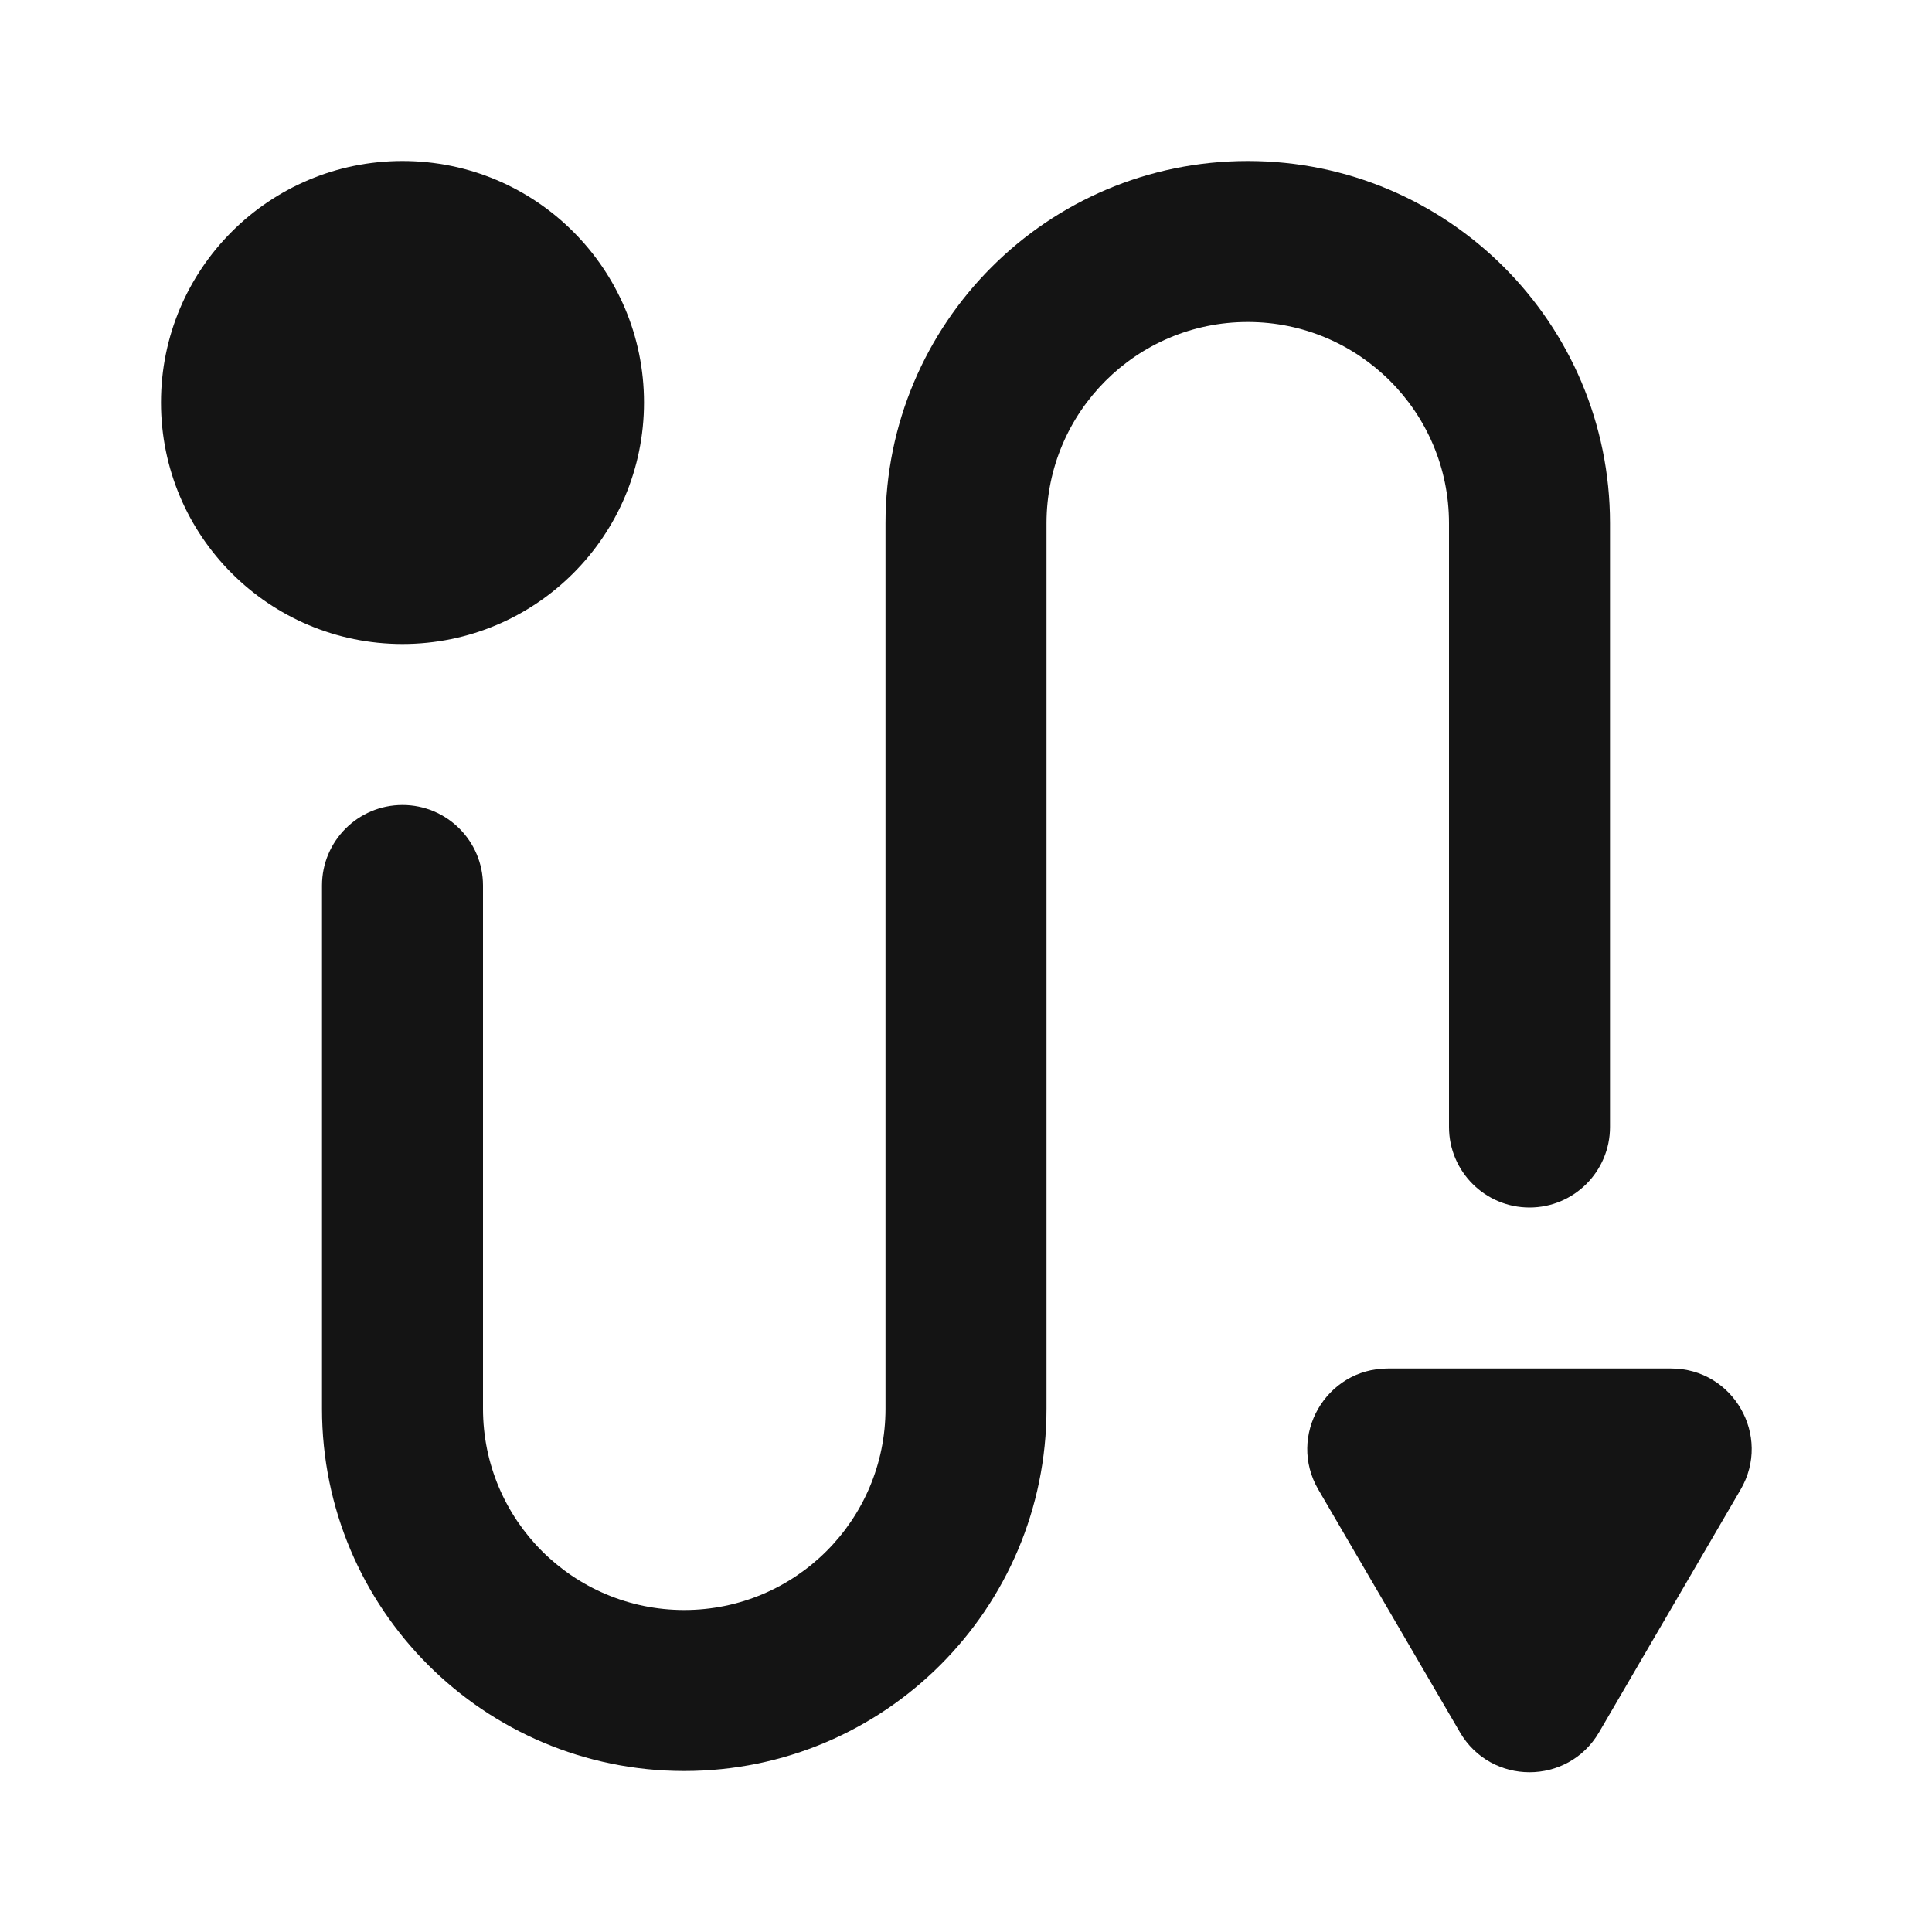
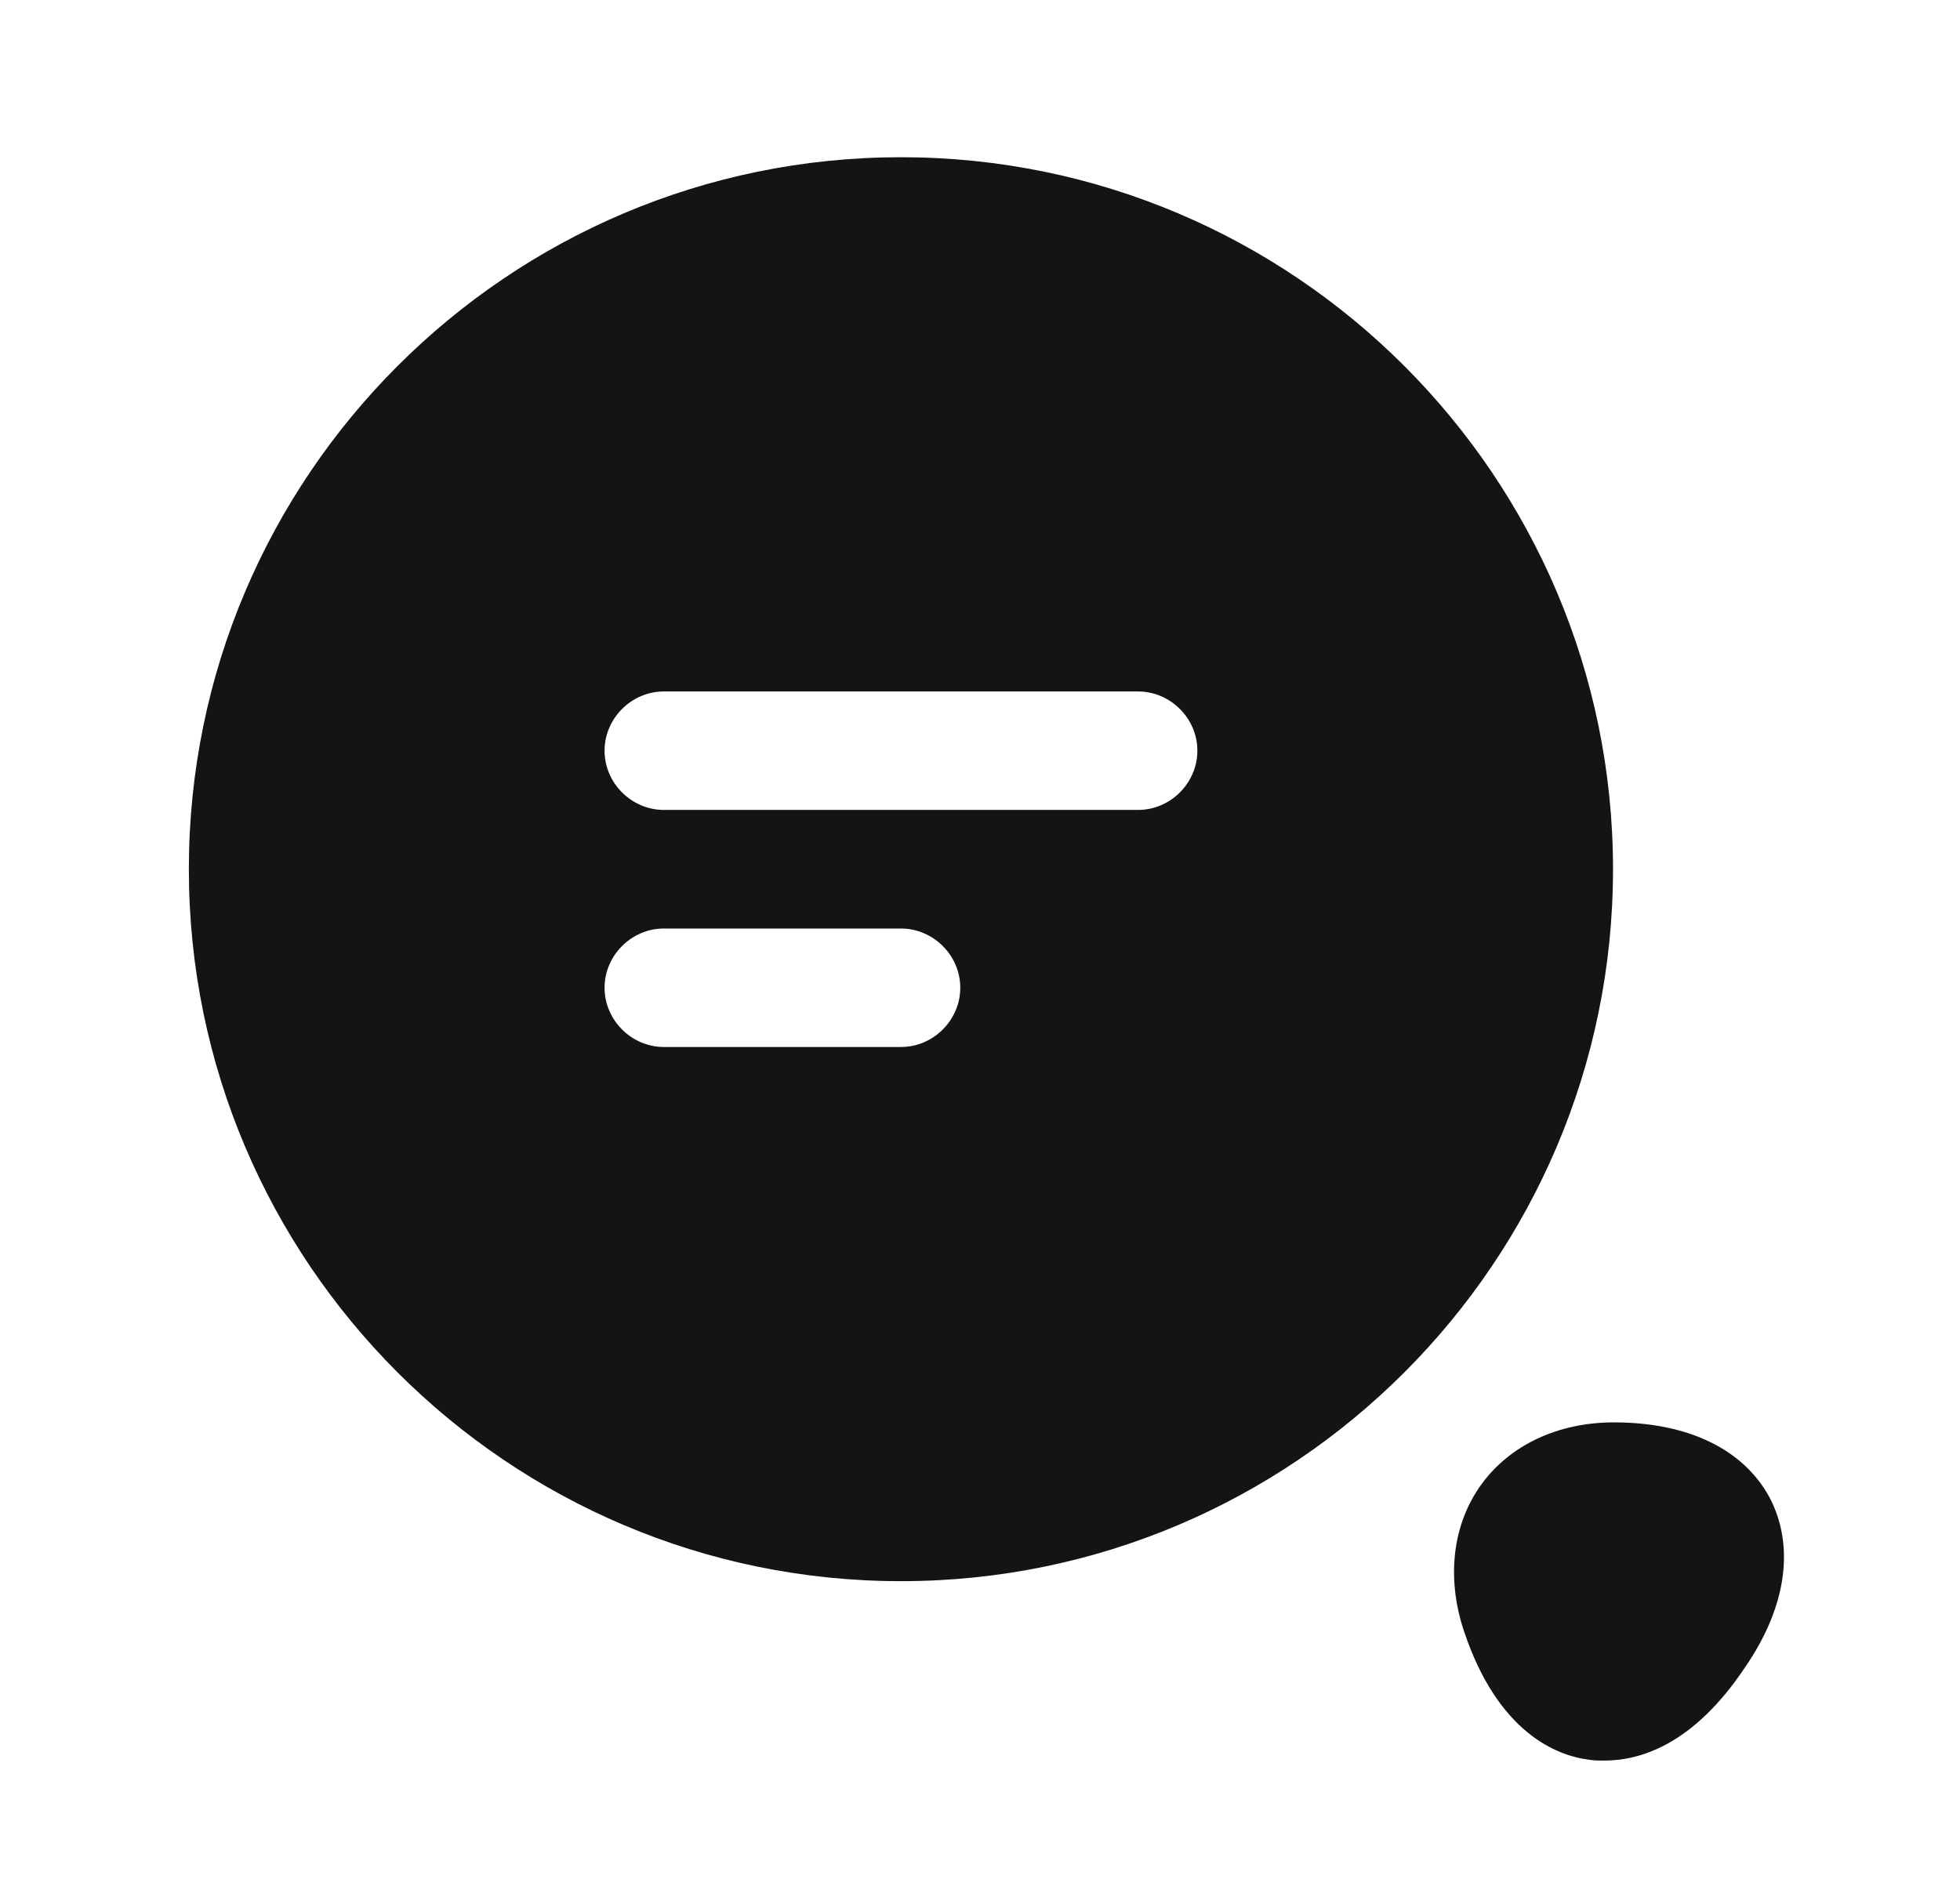
- <svg xmlns="http://www.w3.org/2000/svg" width="30" height="30" viewBox="0 0 30 30" fill="none">
-   <g id="icons/Route/Filled">
-     <path id="Shape" d="M2.5 6.25C2.5 4.179 4.179 2.5 6.25 2.5C8.321 2.5 10 4.179 10 6.25C10 8.321 8.321 10 6.25 10C4.179 10 2.5 8.321 2.5 6.25Z" fill="#141414" />
-     <path id="Shape_2" fill-rule="evenodd" clip-rule="evenodd" d="M10.625 25C12.351 25 13.75 23.601 13.75 21.875L13.75 8.125C13.75 5.018 16.268 2.5 19.375 2.5C22.482 2.5 25 5.018 25 8.125L25 17.5C25 18.19 24.44 18.75 23.75 18.75C23.06 18.75 22.5 18.19 22.5 17.5L22.5 8.125C22.5 6.399 21.101 5 19.375 5C17.649 5 16.25 6.399 16.25 8.125L16.25 21.875C16.25 24.982 13.732 27.5 10.625 27.5C7.518 27.5 5 24.982 5 21.875L5 13.75C5 13.06 5.56 12.5 6.25 12.5C6.94 12.5 7.5 13.06 7.5 13.75L7.5 21.875C7.5 23.601 8.899 25 10.625 25Z" fill="#141414" />
-     <path id="Shape_3" d="M24.83 26.899C24.347 27.726 23.153 27.726 22.67 26.899L20.471 23.13C19.985 22.297 20.587 21.25 21.551 21.25L25.949 21.25C26.913 21.25 27.515 22.297 27.028 23.13L24.83 26.899Z" fill="#141414" />
-   </g>
+ <svg xmlns="http://www.w3.org/2000/svg" width="31" height="30" viewBox="0 0 31 30" fill="none">
+   <path d="M14.25 2.487C8.037 2.487 2.987 7.537 2.987 13.75C2.987 19.962 8.037 25.012 14.25 25.012C20.462 25.012 25.512 19.962 25.512 13.75C25.512 7.537 20.462 2.487 14.25 2.487ZM14.25 16.562H10.5C9.988 16.562 9.562 16.137 9.562 15.625C9.562 15.113 9.988 14.688 10.5 14.688H14.25C14.762 14.688 15.188 15.113 15.188 15.625C15.188 16.137 14.762 16.562 14.25 16.562ZM18 12.812H10.5C9.988 12.812 9.562 12.387 9.562 11.875C9.562 11.363 9.988 10.938 10.5 10.938H18C18.512 10.938 18.938 11.363 18.938 11.875C18.938 12.387 18.512 12.812 18 12.812Z" fill="#141414" />
+   <path d="M27.988 23.688C27.575 22.925 26.7 22.5 25.525 22.5C24.638 22.5 23.875 22.863 23.425 23.488C22.975 24.113 22.875 24.95 23.15 25.788C23.688 27.413 24.625 27.775 25.138 27.837C25.213 27.85 25.288 27.85 25.375 27.85C25.925 27.85 26.775 27.613 27.6 26.375C28.263 25.413 28.388 24.45 27.988 23.688Z" fill="#141414" />
</svg>
